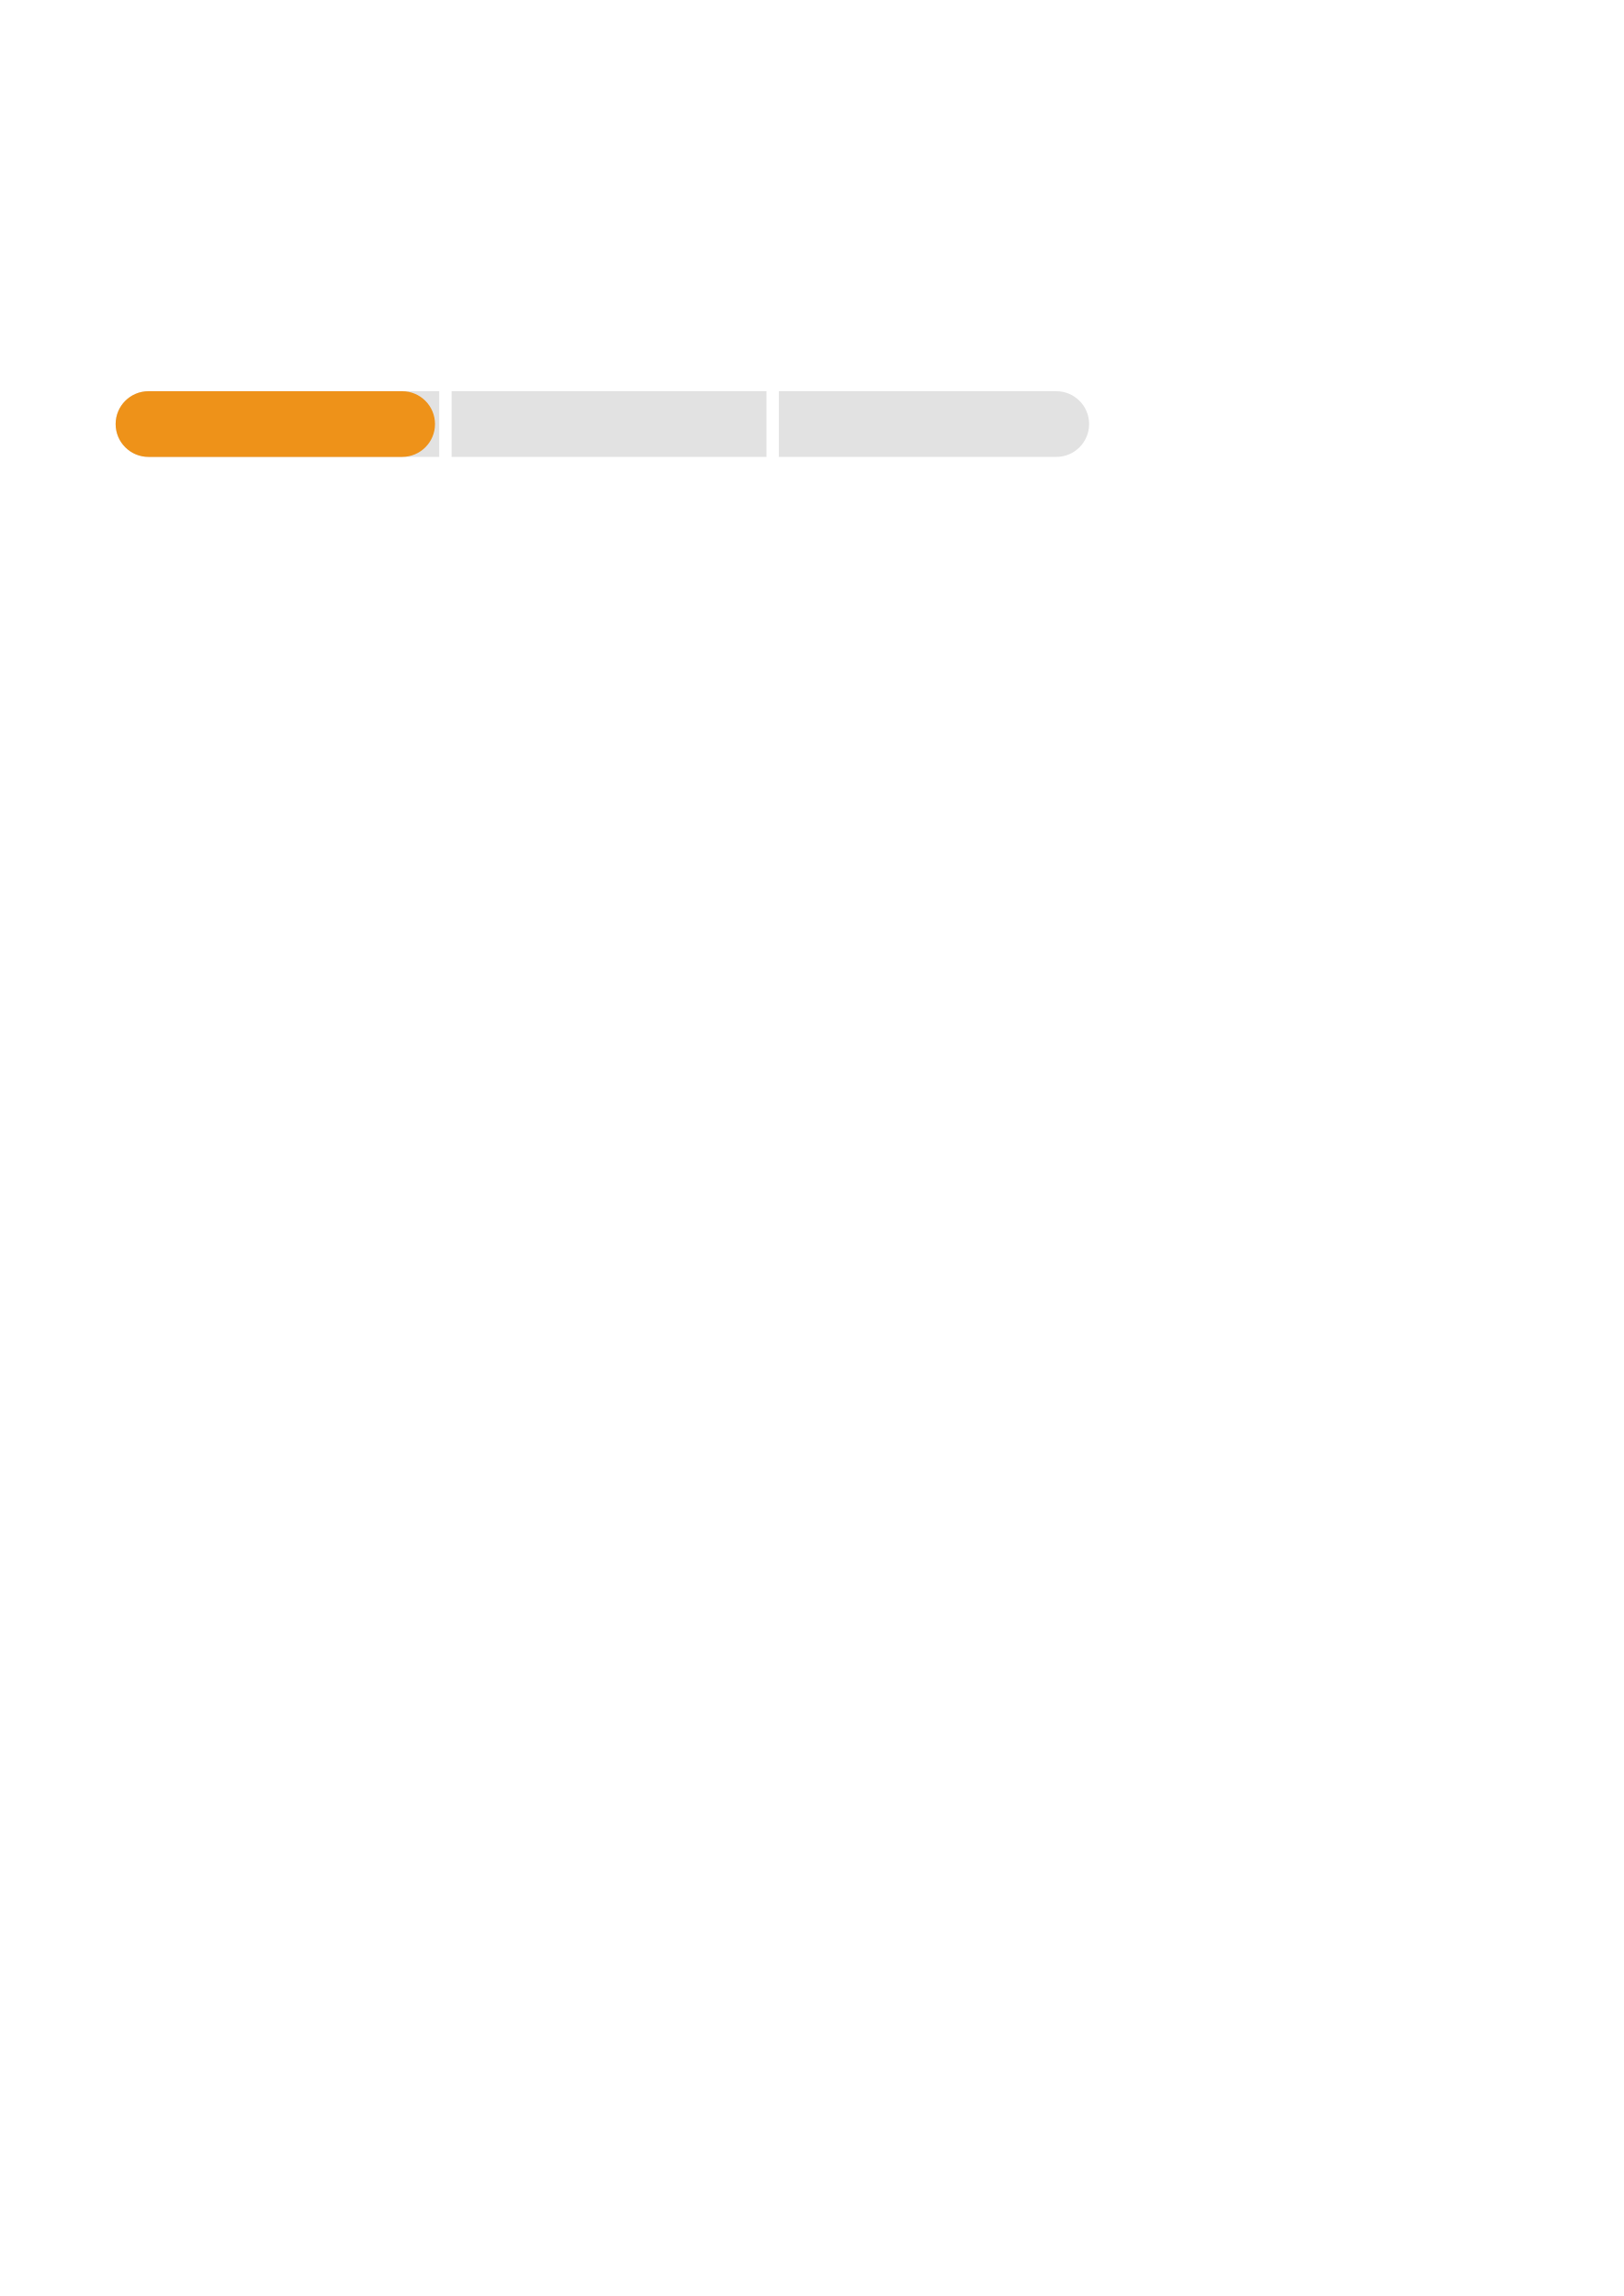
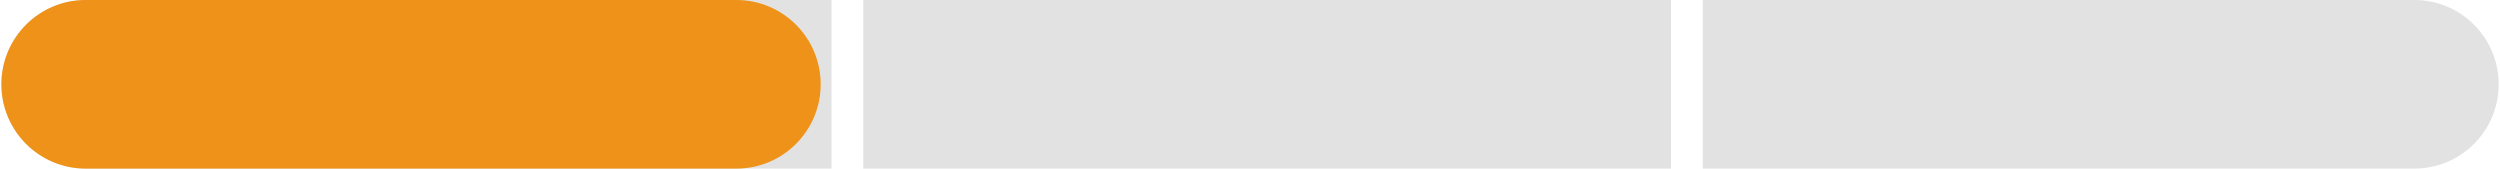
- <svg xmlns="http://www.w3.org/2000/svg" width="210mm" height="297mm" version="1.1" viewBox="0 0 210 297">
-   <g fill-rule="evenodd" stroke-width="0">
-     <path d="m100.73 50.604v8.5h35.88a4.25 4.25 0 1 0 0-8.5zm-42.322 0v8.5h40.723v-8.5zm-39.203 0a4.25 4.25 0 1 0 0 8.5h37.602v-8.5z" fill="#e2e2e2" style="paint-order:markers fill stroke" />
-     <path d="m19.206 50.604a4.25 4.25 0 1 0 0 8.5h32.805a4.25 4.25 0 1 0 0-8.5z" fill="#ee9219" style="paint-order:markers fill stroke" />
+ <svg xmlns="http://www.w3.org/2000/svg" width="126.04mm" height="8.501mm" version="1.1" viewBox="0 0 126.04 8.501">
+   <g transform="translate(140.78 -139.73)" fill-rule="evenodd" stroke-width="0">
+     <path d="m-54.936 139.73v8.5h35.88a4.25 4.25 0 1 0 0-8.5zm-42.322 0v8.5h40.723v-8.5zm-39.203 0a4.25 4.25 0 1 0 0 8.5h37.602v-8.5z" fill="#e2e2e2" style="paint-order:markers fill stroke" />
+     <path d="m-136.46 139.73a4.25 4.25 0 1 0 0 8.5h32.805a4.25 4.25 0 1 0 0-8.5z" fill="#ee9219" style="paint-order:markers fill stroke" />
  </g>
</svg>
